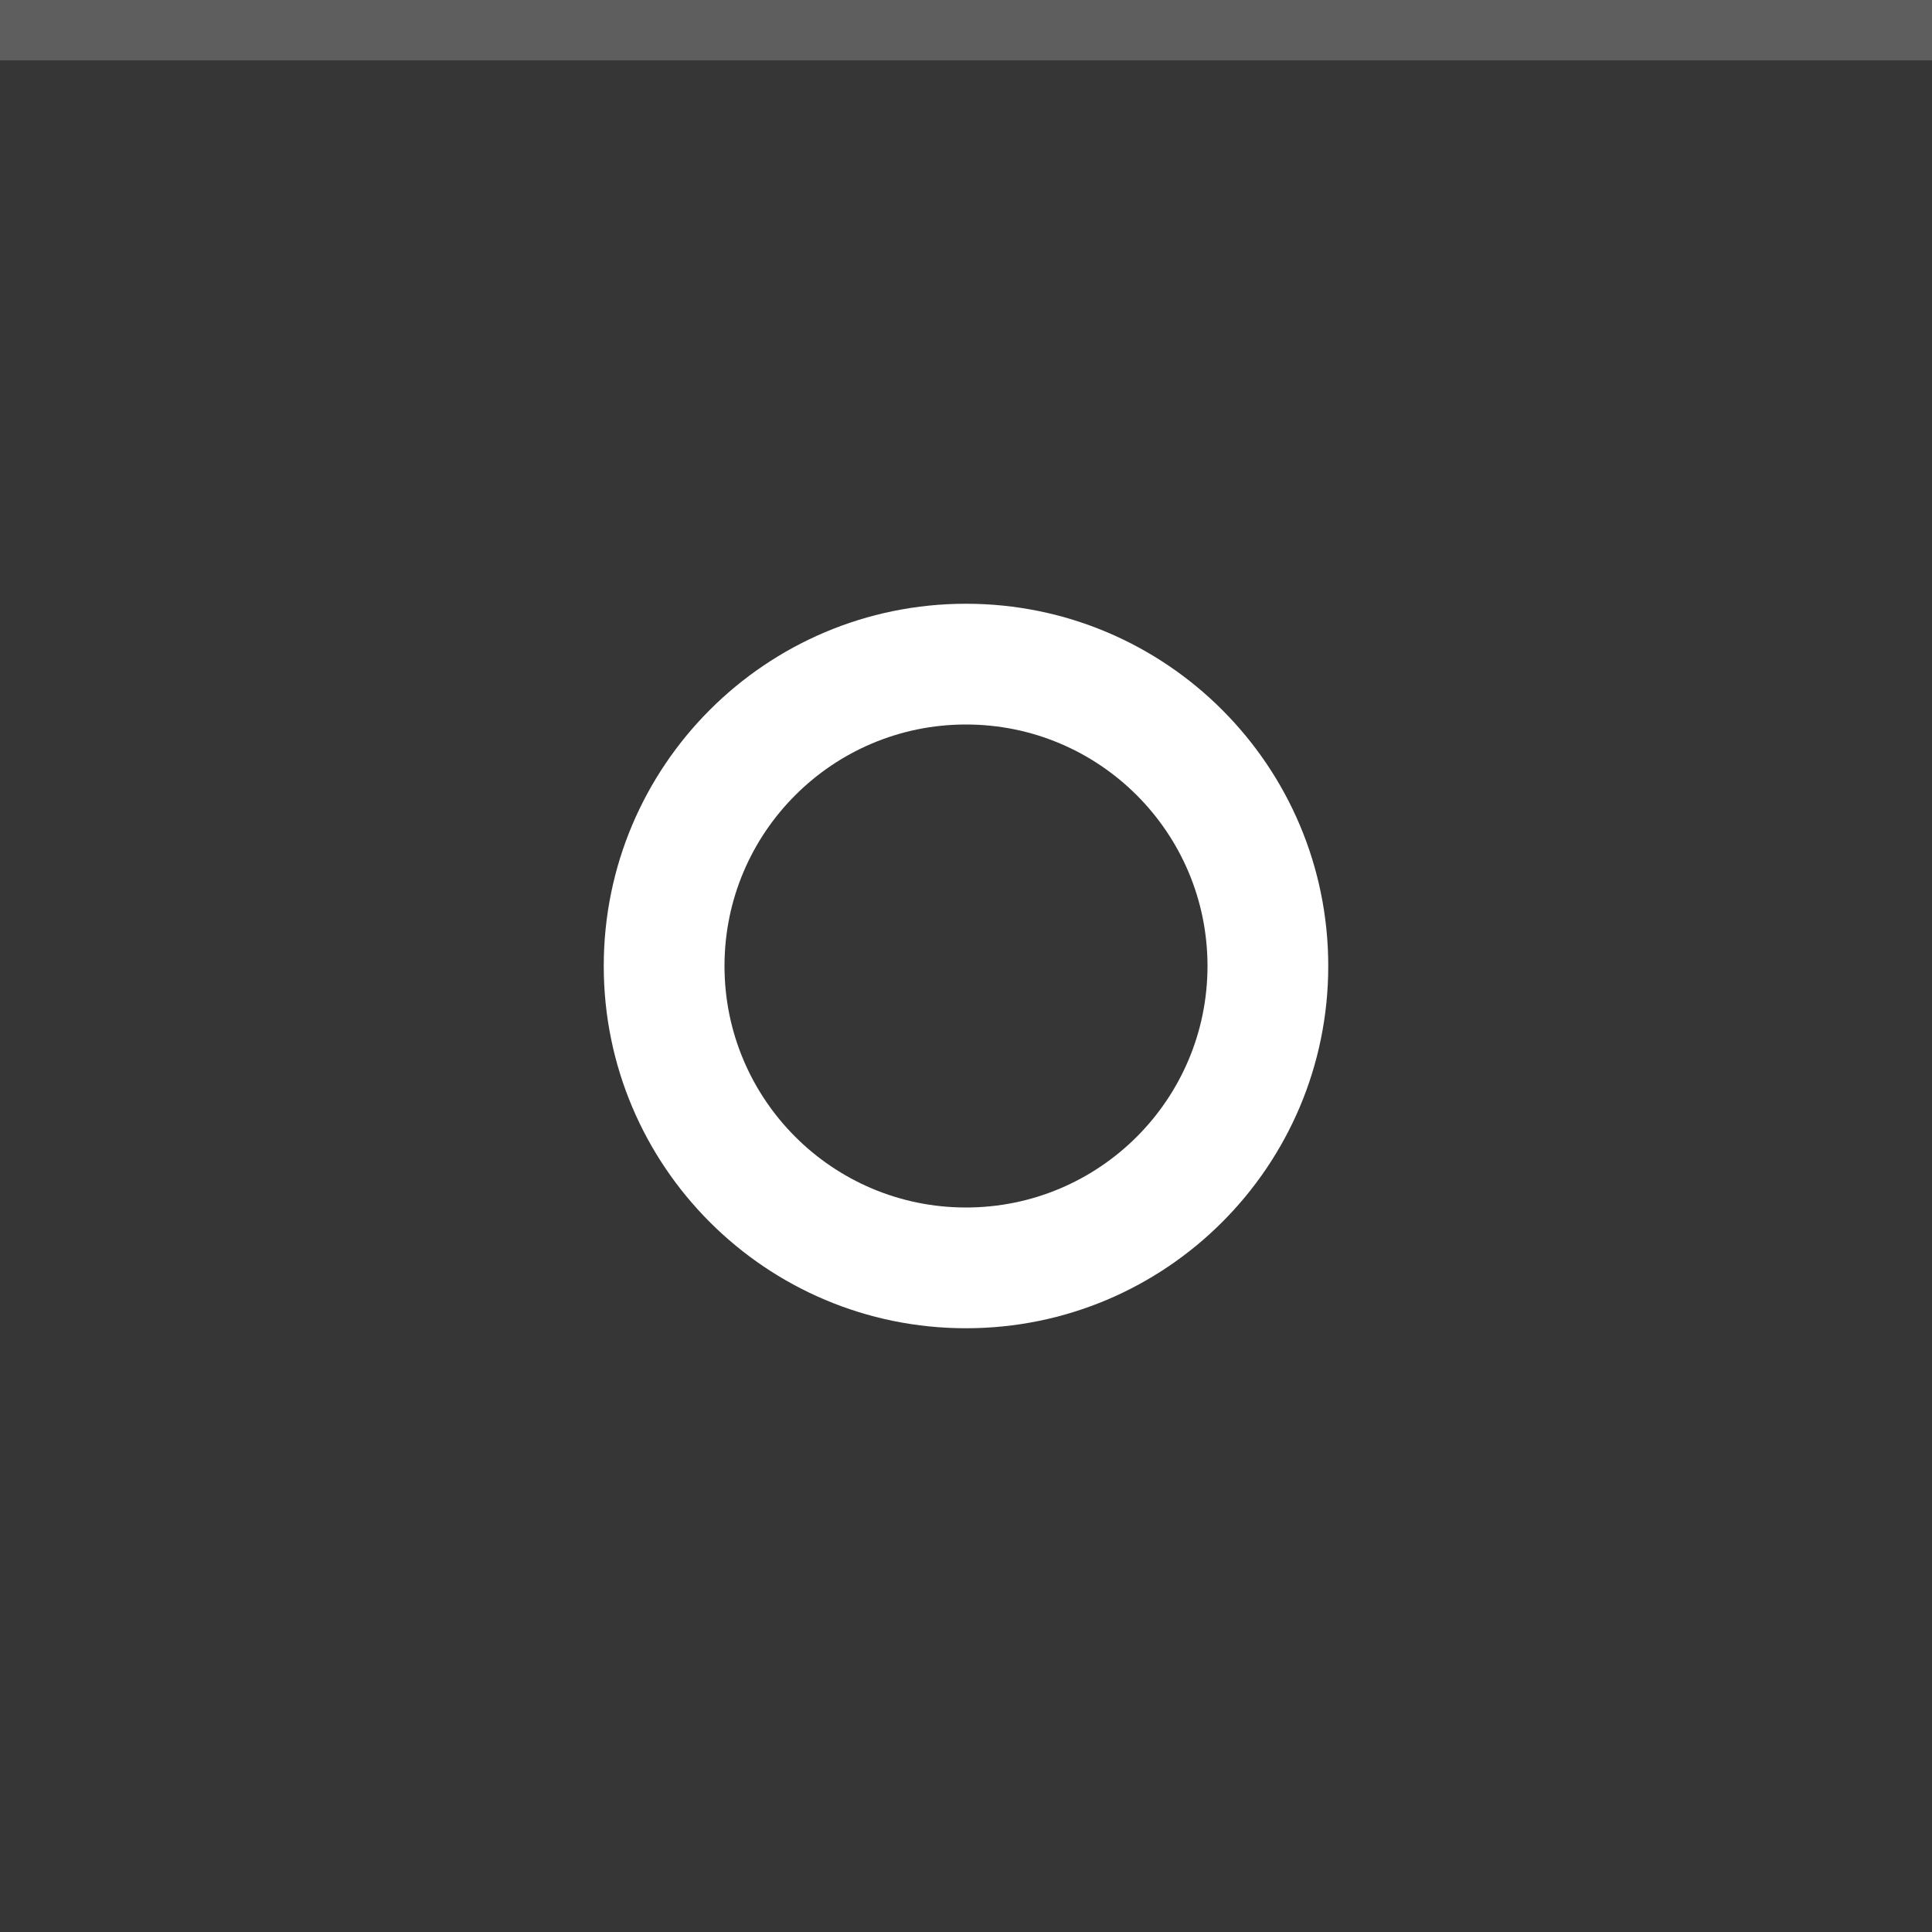
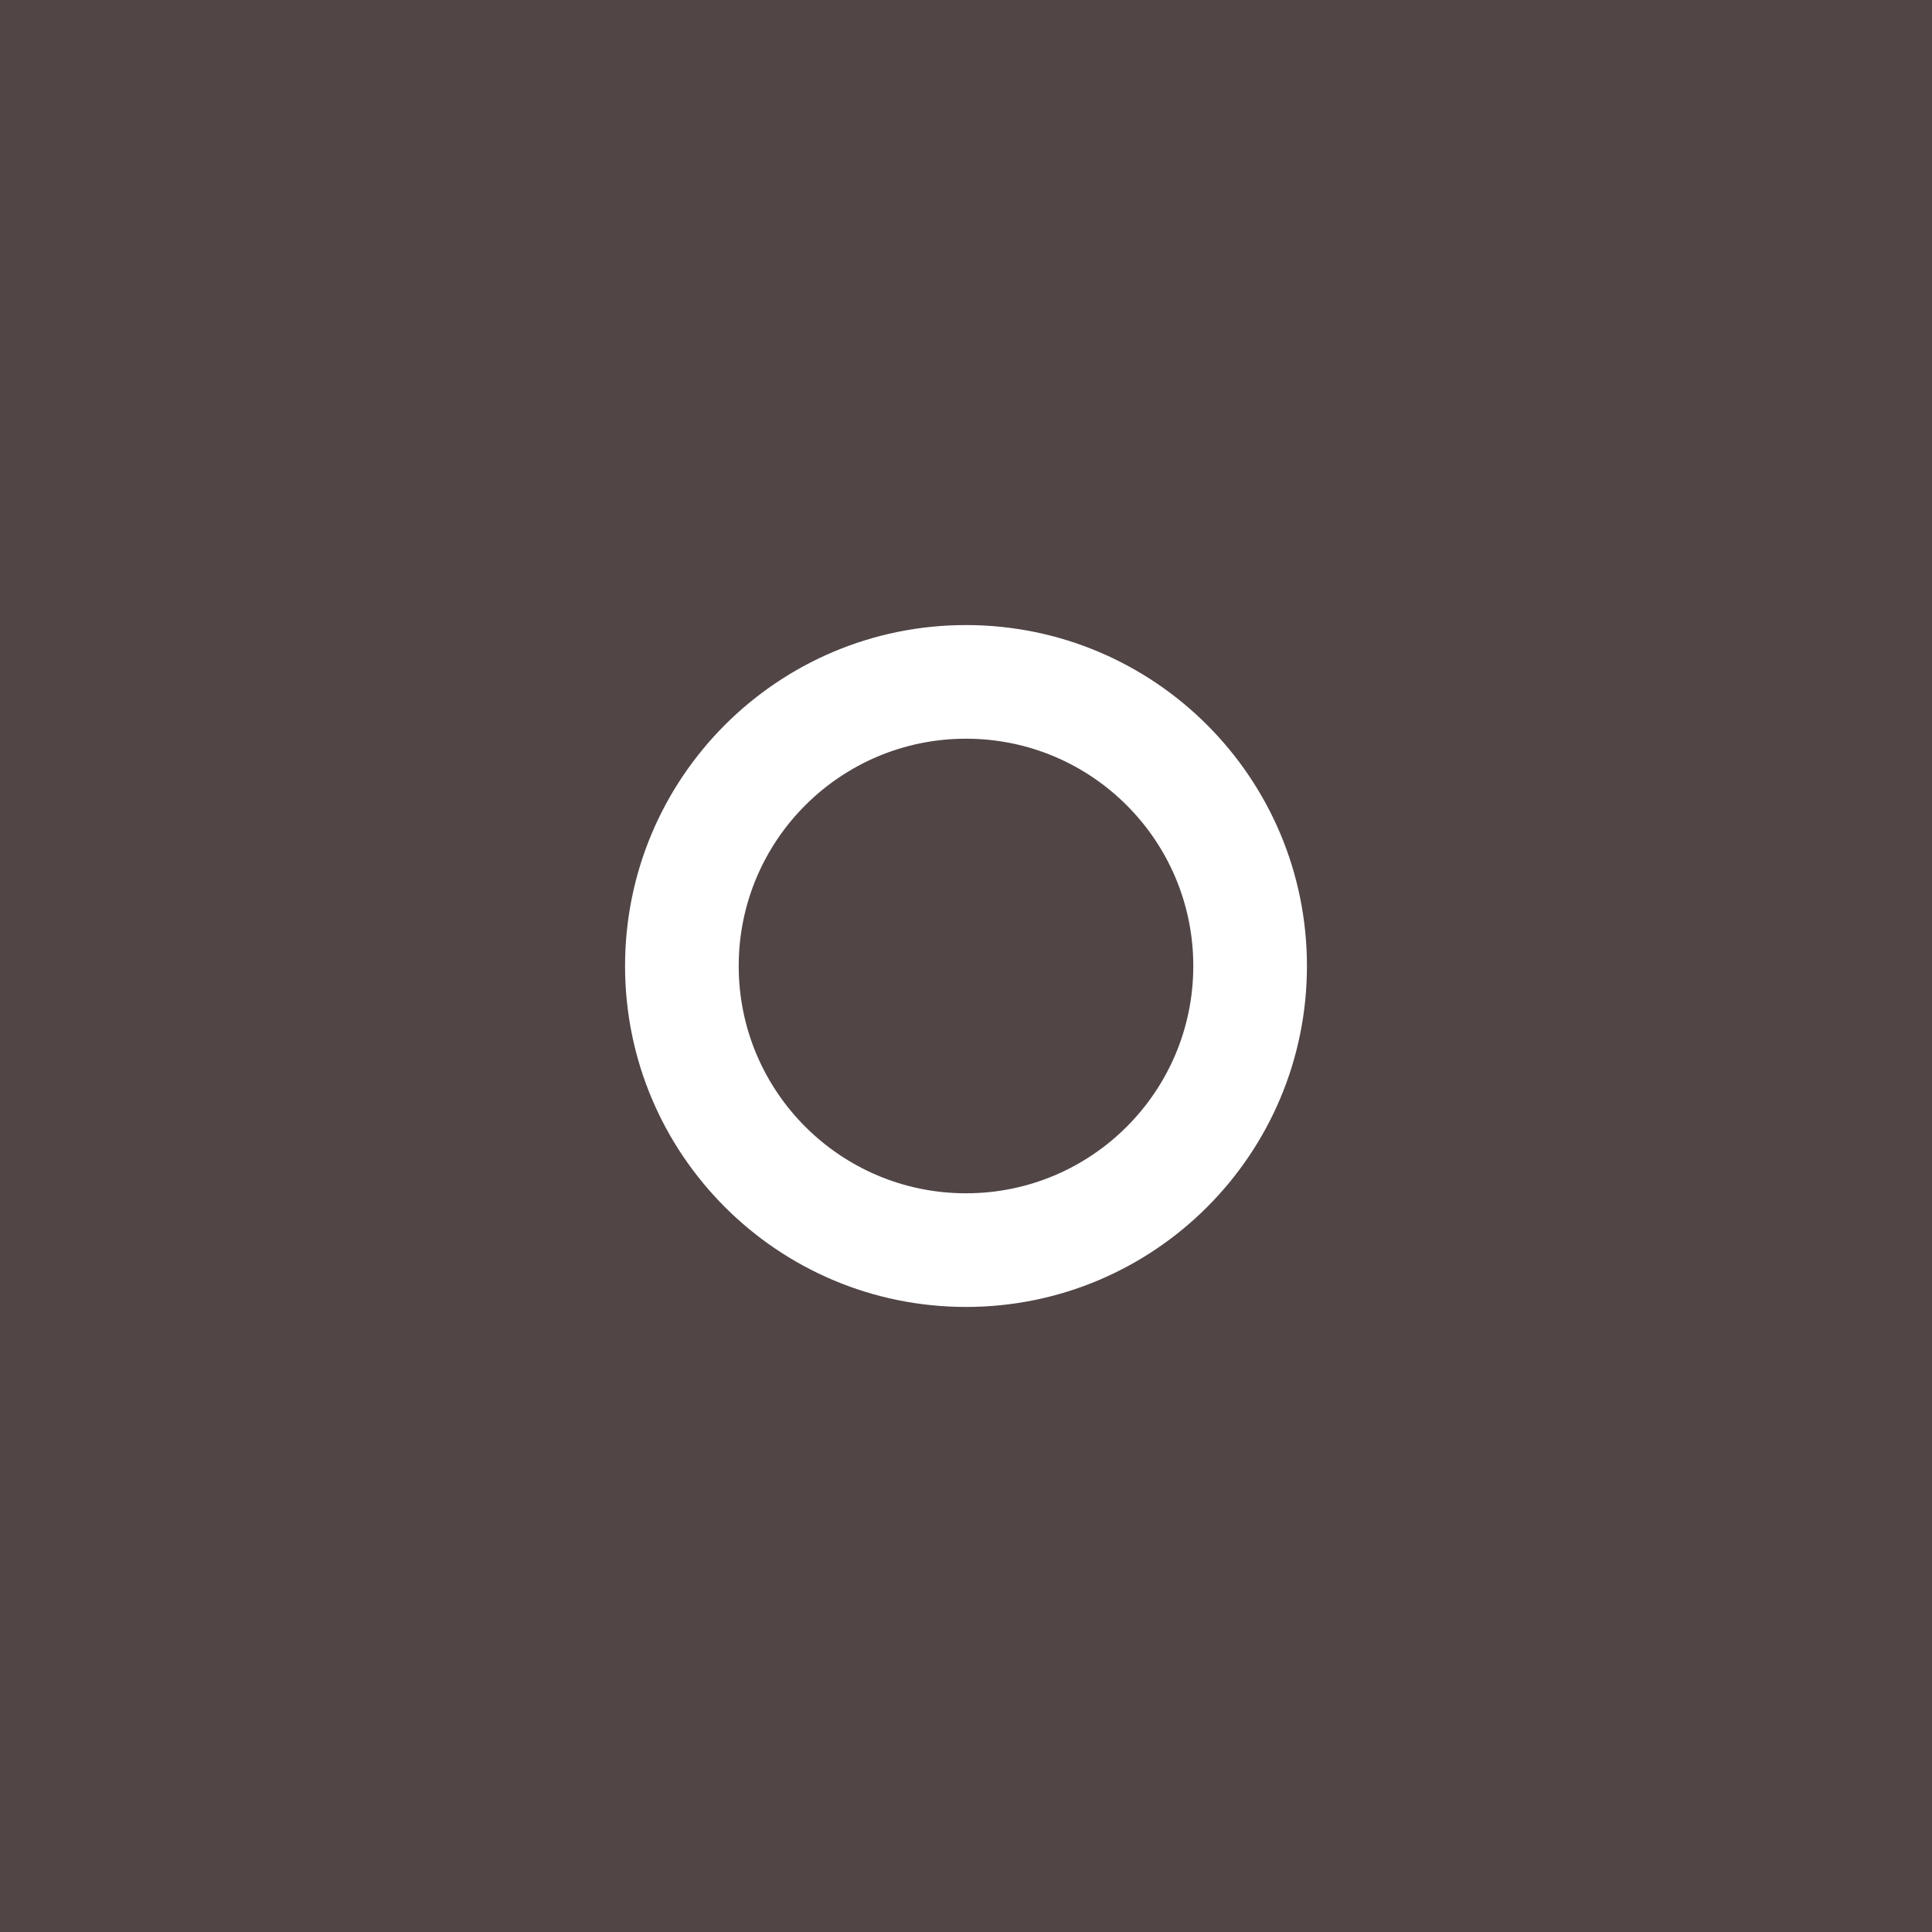
- <svg xmlns="http://www.w3.org/2000/svg" width="32" height="32" viewBox="0 0 32 32" version="1.1" id="svg138">
-   <defs id="defs142" />
-   <rect width="32" height="32" fill="#D6D6D6" id="rect128" style="fill:#363636;fill-opacity:1" />
-   <g style="opacity:1;fill:#ffffff;fill-opacity:1" fill="#000000" opacity="0.38" id="g136">
-     <circle cx="16" cy="16" r="12" opacity="0" id="circle132" style="fill:#ffffff;fill-opacity:1" />
-     <path d="m16 10a6 6 0 0 0 -6 6 6 6 0 0 0 6 6 6 6 0 0 0 6 -6 6 6 0 0 0 -6 -6zm0 2a4 4 0 0 1 4 4 4 4 0 0 1 -4 4 4 4 0 0 1 -4 -4 4 4 0 0 1 4 -4z" id="path134" style="fill:#ffffff;fill-opacity:1" />
-   </g>
-   <rect width="32" height="1" fill="#FFFFFF" fill-opacity="0.4" id="rect166-5" style="opacity:0.2;fill:#ffffff;fill-opacity:1" x="0" y="0" />
+ <svg xmlns="http://www.w3.org/2000/svg" id="svg12" version="1.1" viewBox="0 0 34 34" height="34" width="34">
+   <defs id="defs16" />
+   <rect style="fill:#514546;fill-opacity:1;stroke-width:1.125" id="rect2" fill="#E0E0E0" height="36" width="36" x="-1" y="-1" />
+   <path d="m 17,11 a 6,6 0 0 0 -6,6 6,6 0 0 0 6,6 6,6 0 0 0 6,-6 6,6 0 0 0 -6,-6 z m 0,2 a 4,4 0 0 1 4,4 4,4 0 0 1 -4,4 4,4 0 0 1 -4,-4 4,4 0 0 1 4,-4 z" id="path134" style="fill:#ffffff" />
</svg>
